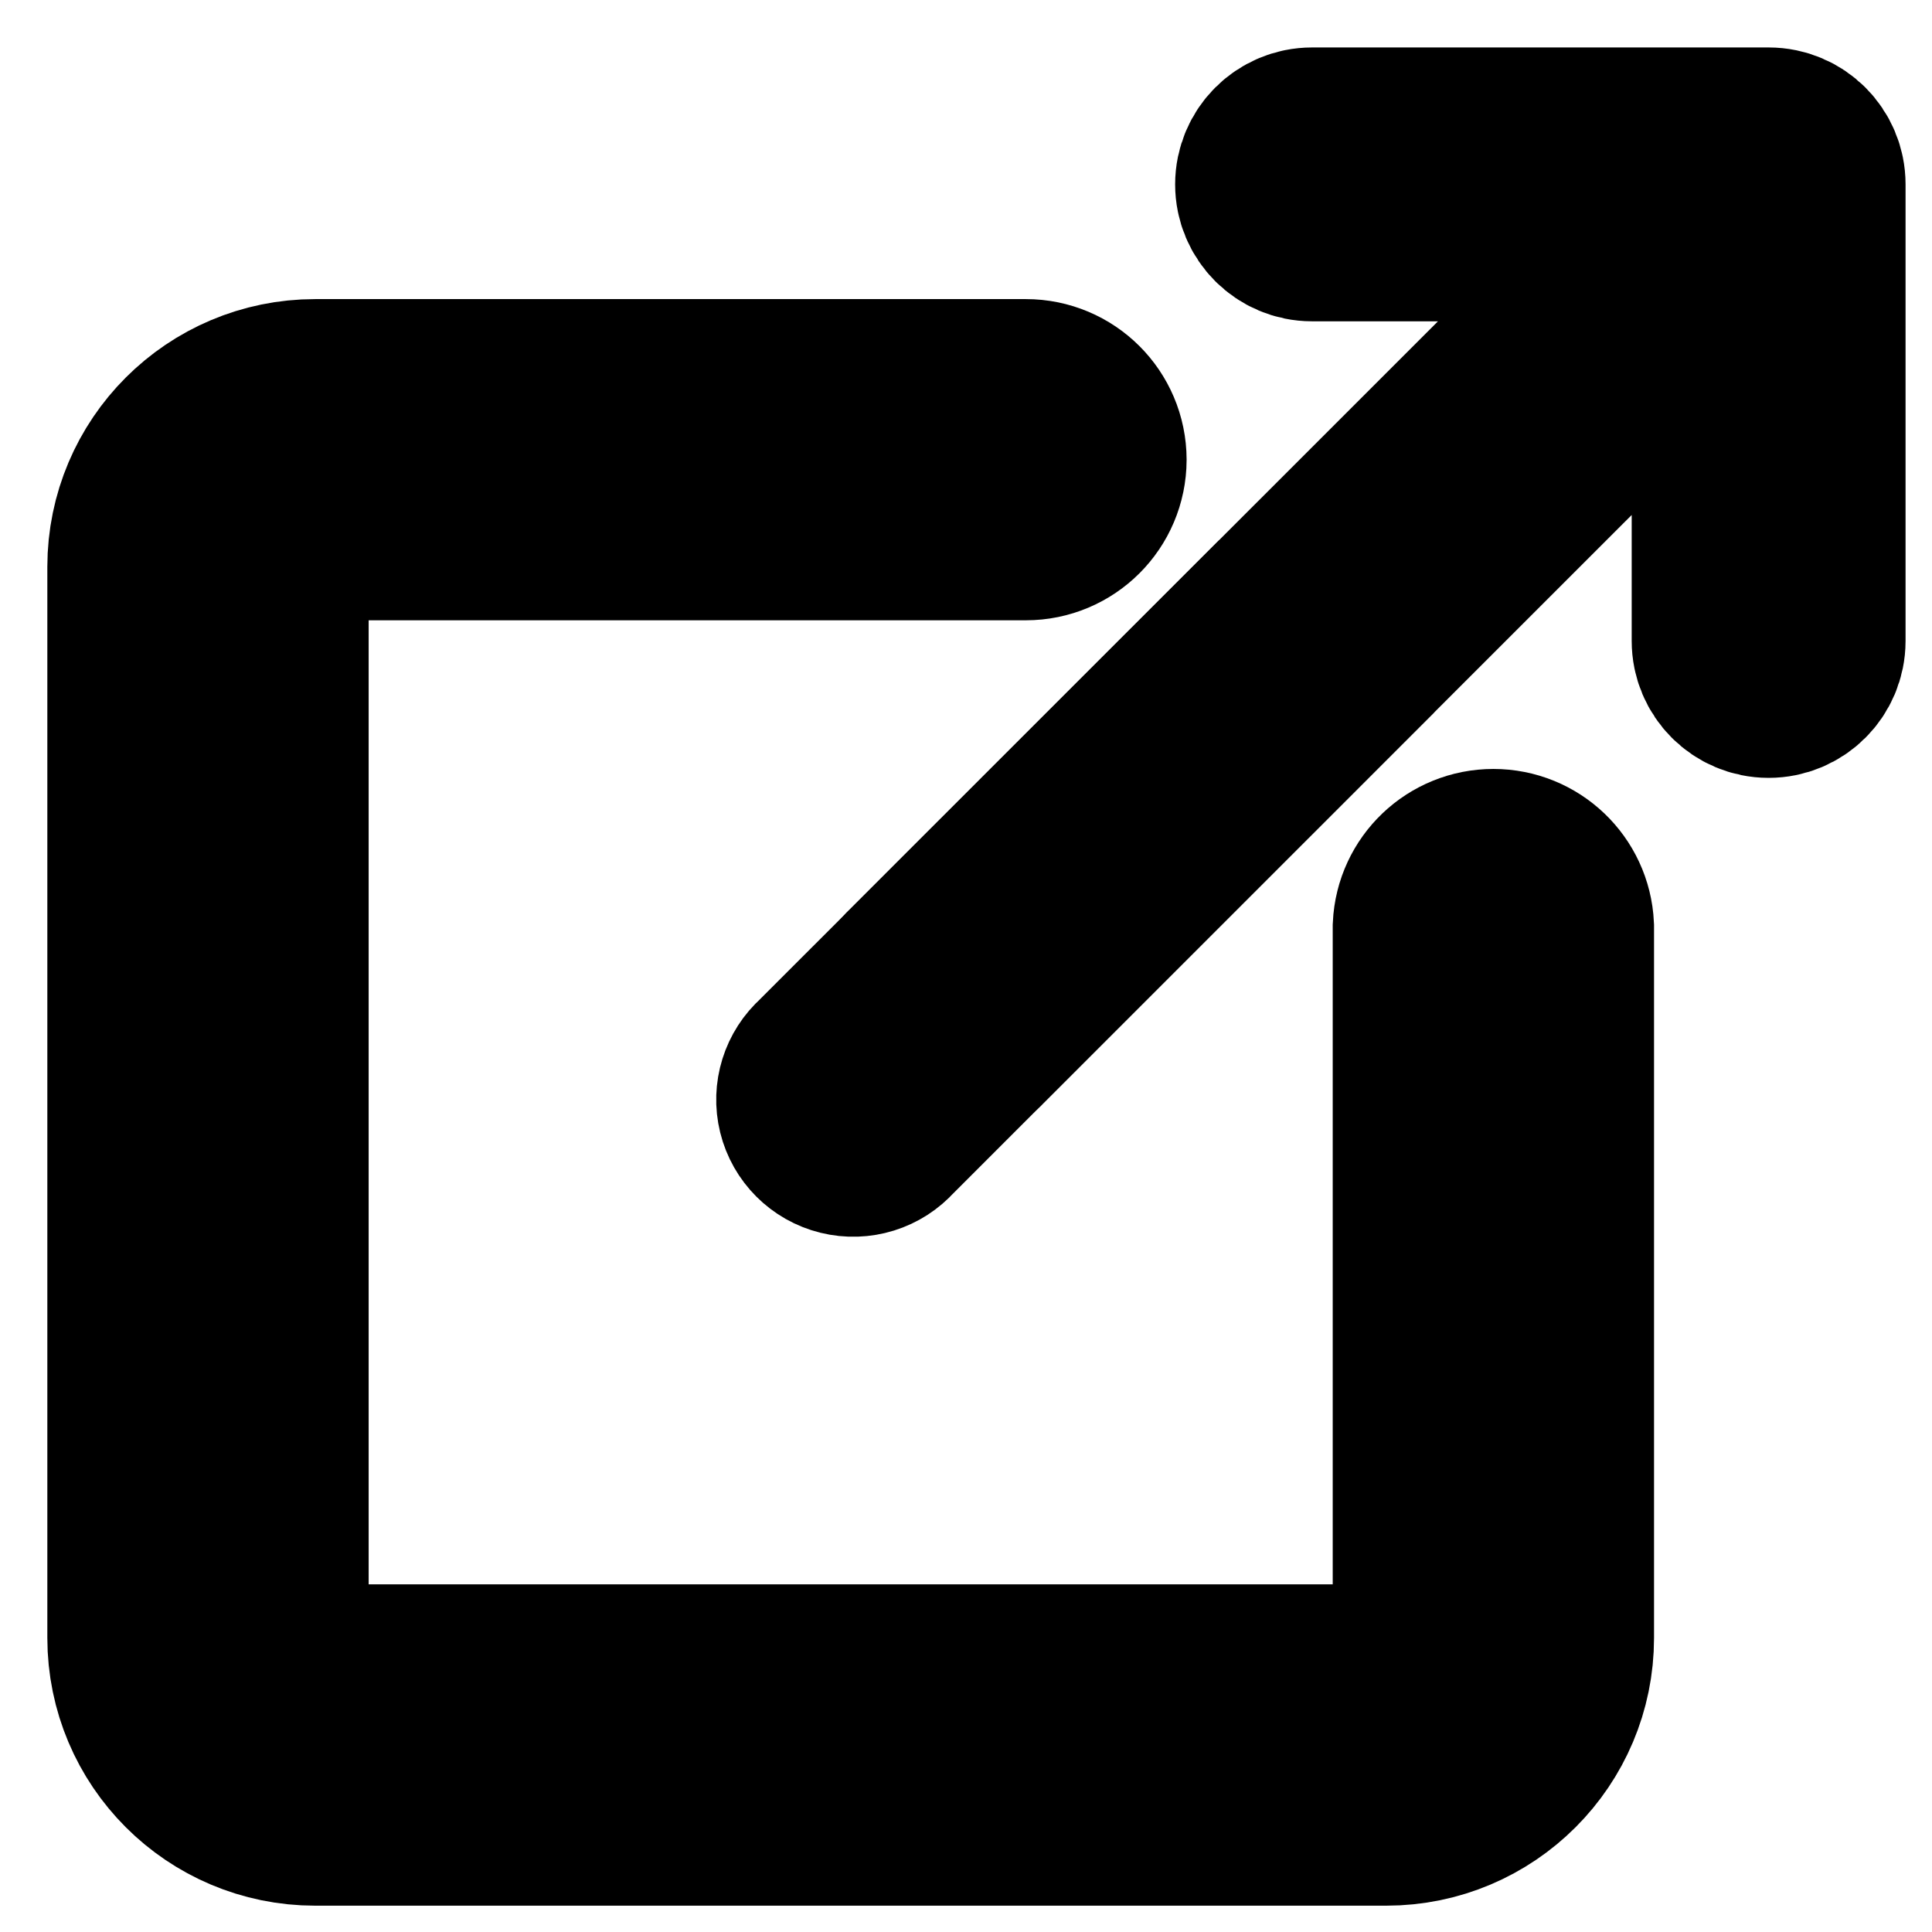
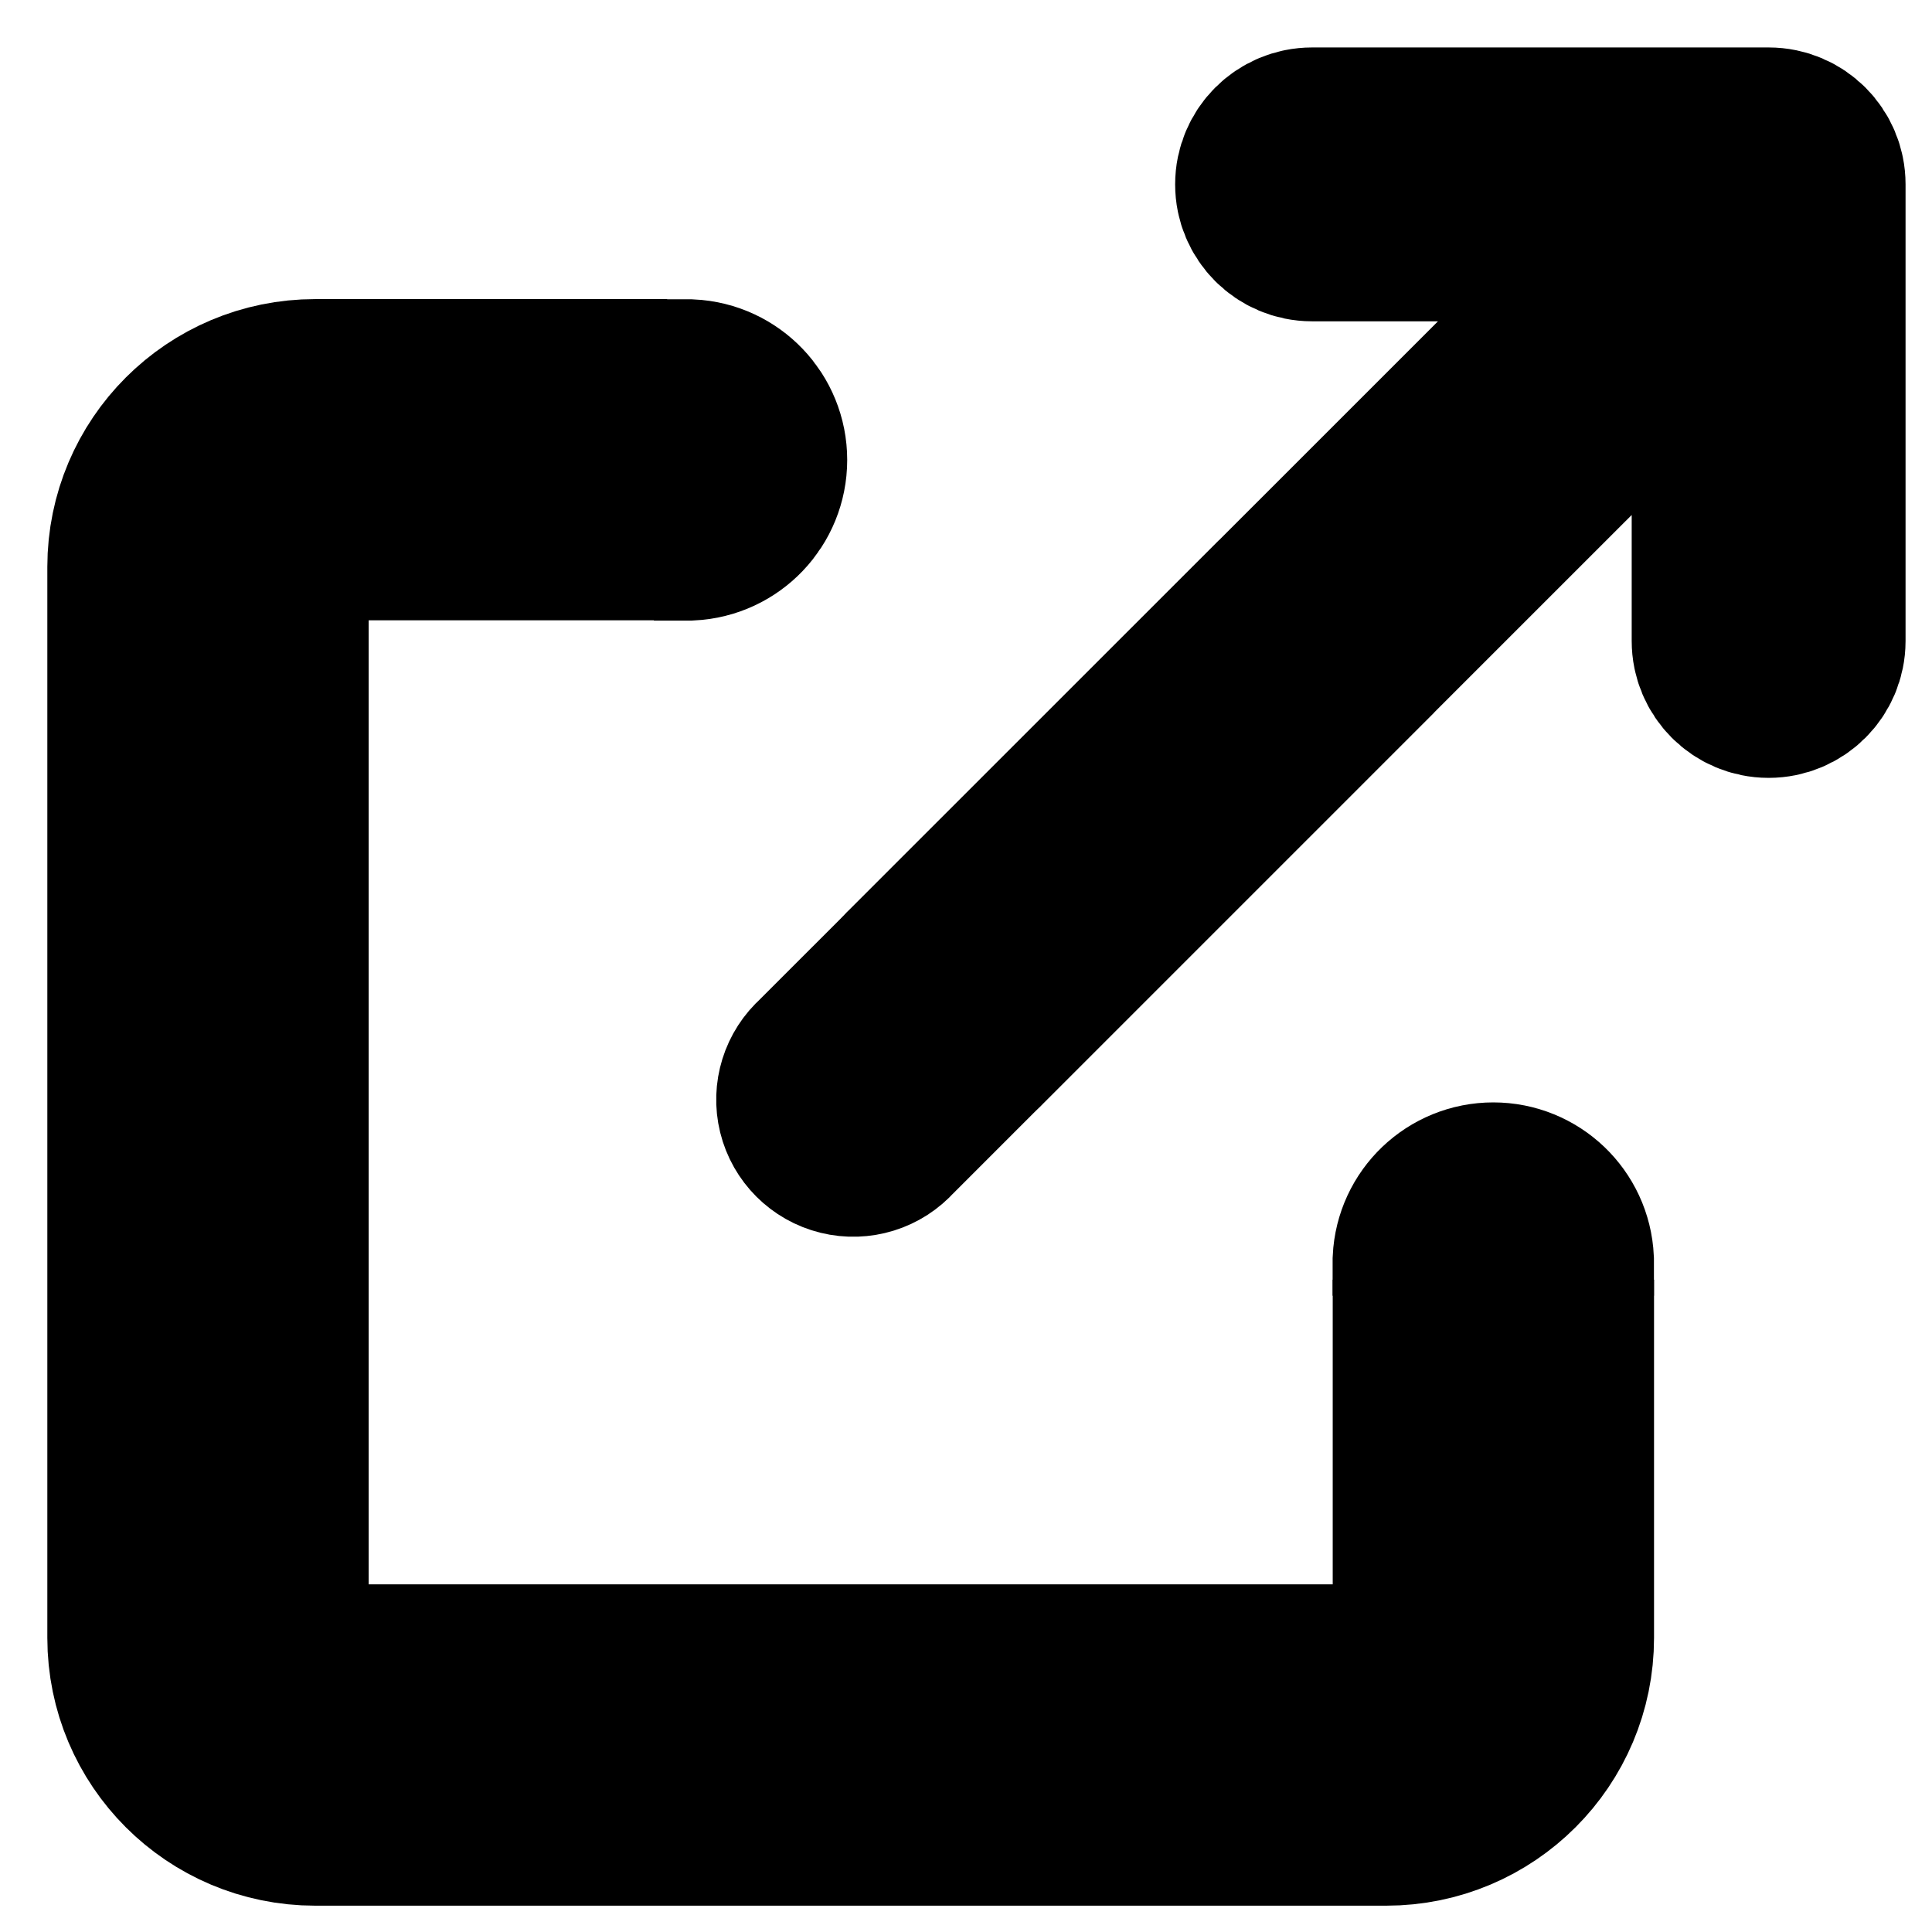
<svg xmlns="http://www.w3.org/2000/svg" width="16" height="16" fill="currentColor" class="bi bi-box-arrow-up-right" viewBox="0 0 16 16" version="1.1" id="svg6">
  <defs id="defs10">
    <clipPath clipPathUnits="userSpaceOnUse" id="clipPath1191">
      <rect style="fill:#000000;fill-opacity:1;stroke:#000000;stroke-opacity:1" id="rect1193" width="7.397" height="11.053" x="17.145" y="4.874" />
    </clipPath>
+     <clipPath clipPathUnits="userSpaceOnUse" id="clipPath1574">
+       <rect style="fill:#000000;fill-opacity:1;stroke:#000000;stroke-opacity:1" id="rect1576" width="4.123" height="1.631" x="10.431" y="6.338" />
+     </clipPath>
+     <clipPath clipPathUnits="userSpaceOnUse" id="clipPath2359">
+       <rect style="display:none;fill:#000000;fill-opacity:1;stroke:#000000;stroke-width:1.22;stroke-opacity:1" id="rect2361" width="10.211" height="10.211" x="5.525" y="0.387" d="M 5.525,0.387 H 15.736 V 10.598 H 5.525 Z" />
+       <path id="lpe_path-effect2363" style="fill:#000000;fill-opacity:1;stroke:#000000;stroke-width:1.22;stroke-opacity:1" class="powerclip" d="M -4.608,-2.523 H 18.698 V 20.782 H -4.608 Z M 5.525,0.387 V 10.598 H 15.736 V 0.387 Z" />
+     </clipPath>
+     <clipPath clipPathUnits="userSpaceOnUse" id="clipPath1574-3">
+       <rect style="fill:#000000;fill-opacity:1;stroke:#000000;stroke-opacity:1" id="rect1576-1" width="4.123" height="1.631" x="10.431" y="6.338" />
+     </clipPath>
  </defs>
-   <path style="stroke:#000000;stroke-width:1.774" fill-rule="evenodd" d="M 8.94,3.807 A 0.444,0.444 0 0 0 8.496,3.364 H 2.61 A 1.331,1.331 0 0 0 1.279,4.694 V 13.564 a 1.331,1.331 0 0 0 1.331,1.331 H 11.48 A 1.331,1.331 0 0 0 12.811,13.564 V 7.678 a 0.444,0.444 0 0 0 -0.887,0 V 13.564 a 0.444,0.444 0 0 1 -0.444,0.444 H 2.61 A 0.444,0.444 0 0 1 2.166,13.564 V 4.694 a 0.444,0.444 0 0 1 0.444,-0.444 H 8.496 A 0.444,0.444 0 0 0 8.94,3.807 Z" id="path2" />
+   <path style="stroke:#000000;stroke-width:1.774" fill-rule="evenodd" d="M 8.94,3.807 A 0.444,0.444 0 0 0 8.496,3.364 H 2.61 A 1.331,1.331 0 0 0 1.279,4.694 V 13.564 a 1.331,1.331 0 0 0 1.331,1.331 H 11.48 A 1.331,1.331 0 0 0 12.811,13.564 V 7.678 a 0.444,0.444 0 0 0 -0.887,0 V 13.564 a 0.444,0.444 0 0 1 -0.444,0.444 H 2.61 A 0.444,0.444 0 0 1 2.166,13.564 V 4.694 a 0.444,0.444 0 0 1 0.444,-0.444 H 8.496 A 0.444,0.444 0 0 0 8.94,3.807 Z" id="path2" clip-path="url(#clipPath2359)" />
  <path style="stroke:#000000;stroke-width:1.512" fill-rule="evenodd" d="M 15.025,1.527 A 0.378,0.378 0 0 0 14.647,1.149 h -3.781 a 0.378,0.378 0 0 0 0,0.756 H 13.734 L 7.573,8.065 a 0.379,0.379 0 1 0 0.535,0.535 L 14.269,2.44 v 2.868 a 0.378,0.378 0 0 0 0.756,0 z" id="path4" />
  <path style="stroke:#000000;stroke-width:1.512" fill-rule="evenodd" d="M 26.934,2.685 A 0.378,0.378 0 0 0 26.556,2.307 h -3.781 a 0.378,0.378 0 0 0 0,0.756 h 2.868 l -6.161,6.16 a 0.379,0.379 0 1 0 0.535,0.535 l 6.16,-6.161 v 2.868 a 0.378,0.378 0 0 0 0.756,0 z" id="path4-2" clip-path="url(#clipPath1191)" transform="translate(-12.66692,-0.3995976)" />
+   <path style="stroke:#000000;stroke-width:1.774" fill-rule="evenodd" d="M 8.94,3.807 A 0.444,0.444 0 0 0 8.496,3.364 H 2.61 A 1.331,1.331 0 0 0 1.279,4.694 V 13.564 a 1.331,1.331 0 0 0 1.331,1.331 H 11.48 A 1.331,1.331 0 0 0 12.811,13.564 V 7.678 a 0.444,0.444 0 0 0 -0.887,0 V 13.564 a 0.444,0.444 0 0 1 -0.444,0.444 H 2.61 A 0.444,0.444 0 0 1 2.166,13.564 V 4.694 a 0.444,0.444 0 0 1 0.444,-0.444 H 8.496 A 0.444,0.444 0 0 0 8.94,3.807 Z" id="path2367" clip-path="url(#clipPath1574)" transform="translate(-7.6896667e-4,2.761539)" />
+   <path style="stroke:#000000;stroke-width:1.774" fill-rule="evenodd" d="M 8.94,3.807 A 0.444,0.444 0 0 0 8.496,3.364 H 2.61 A 1.331,1.331 0 0 0 1.279,4.694 V 13.564 a 1.331,1.331 0 0 0 1.331,1.331 H 11.48 A 1.331,1.331 0 0 0 12.811,13.564 V 7.678 a 0.444,0.444 0 0 0 -0.887,0 V 13.564 a 0.444,0.444 0 0 1 -0.444,0.444 H 2.61 A 0.444,0.444 0 0 1 2.166,13.564 V 4.694 a 0.444,0.444 0 0 1 0.444,-0.444 H 8.496 A 0.444,0.444 0 0 0 8.94,3.807 Z" id="path2367-3" clip-path="url(#clipPath1574-3)" transform="matrix(0,-1,-1,0,13.38423,16.17652)" />
</svg>
